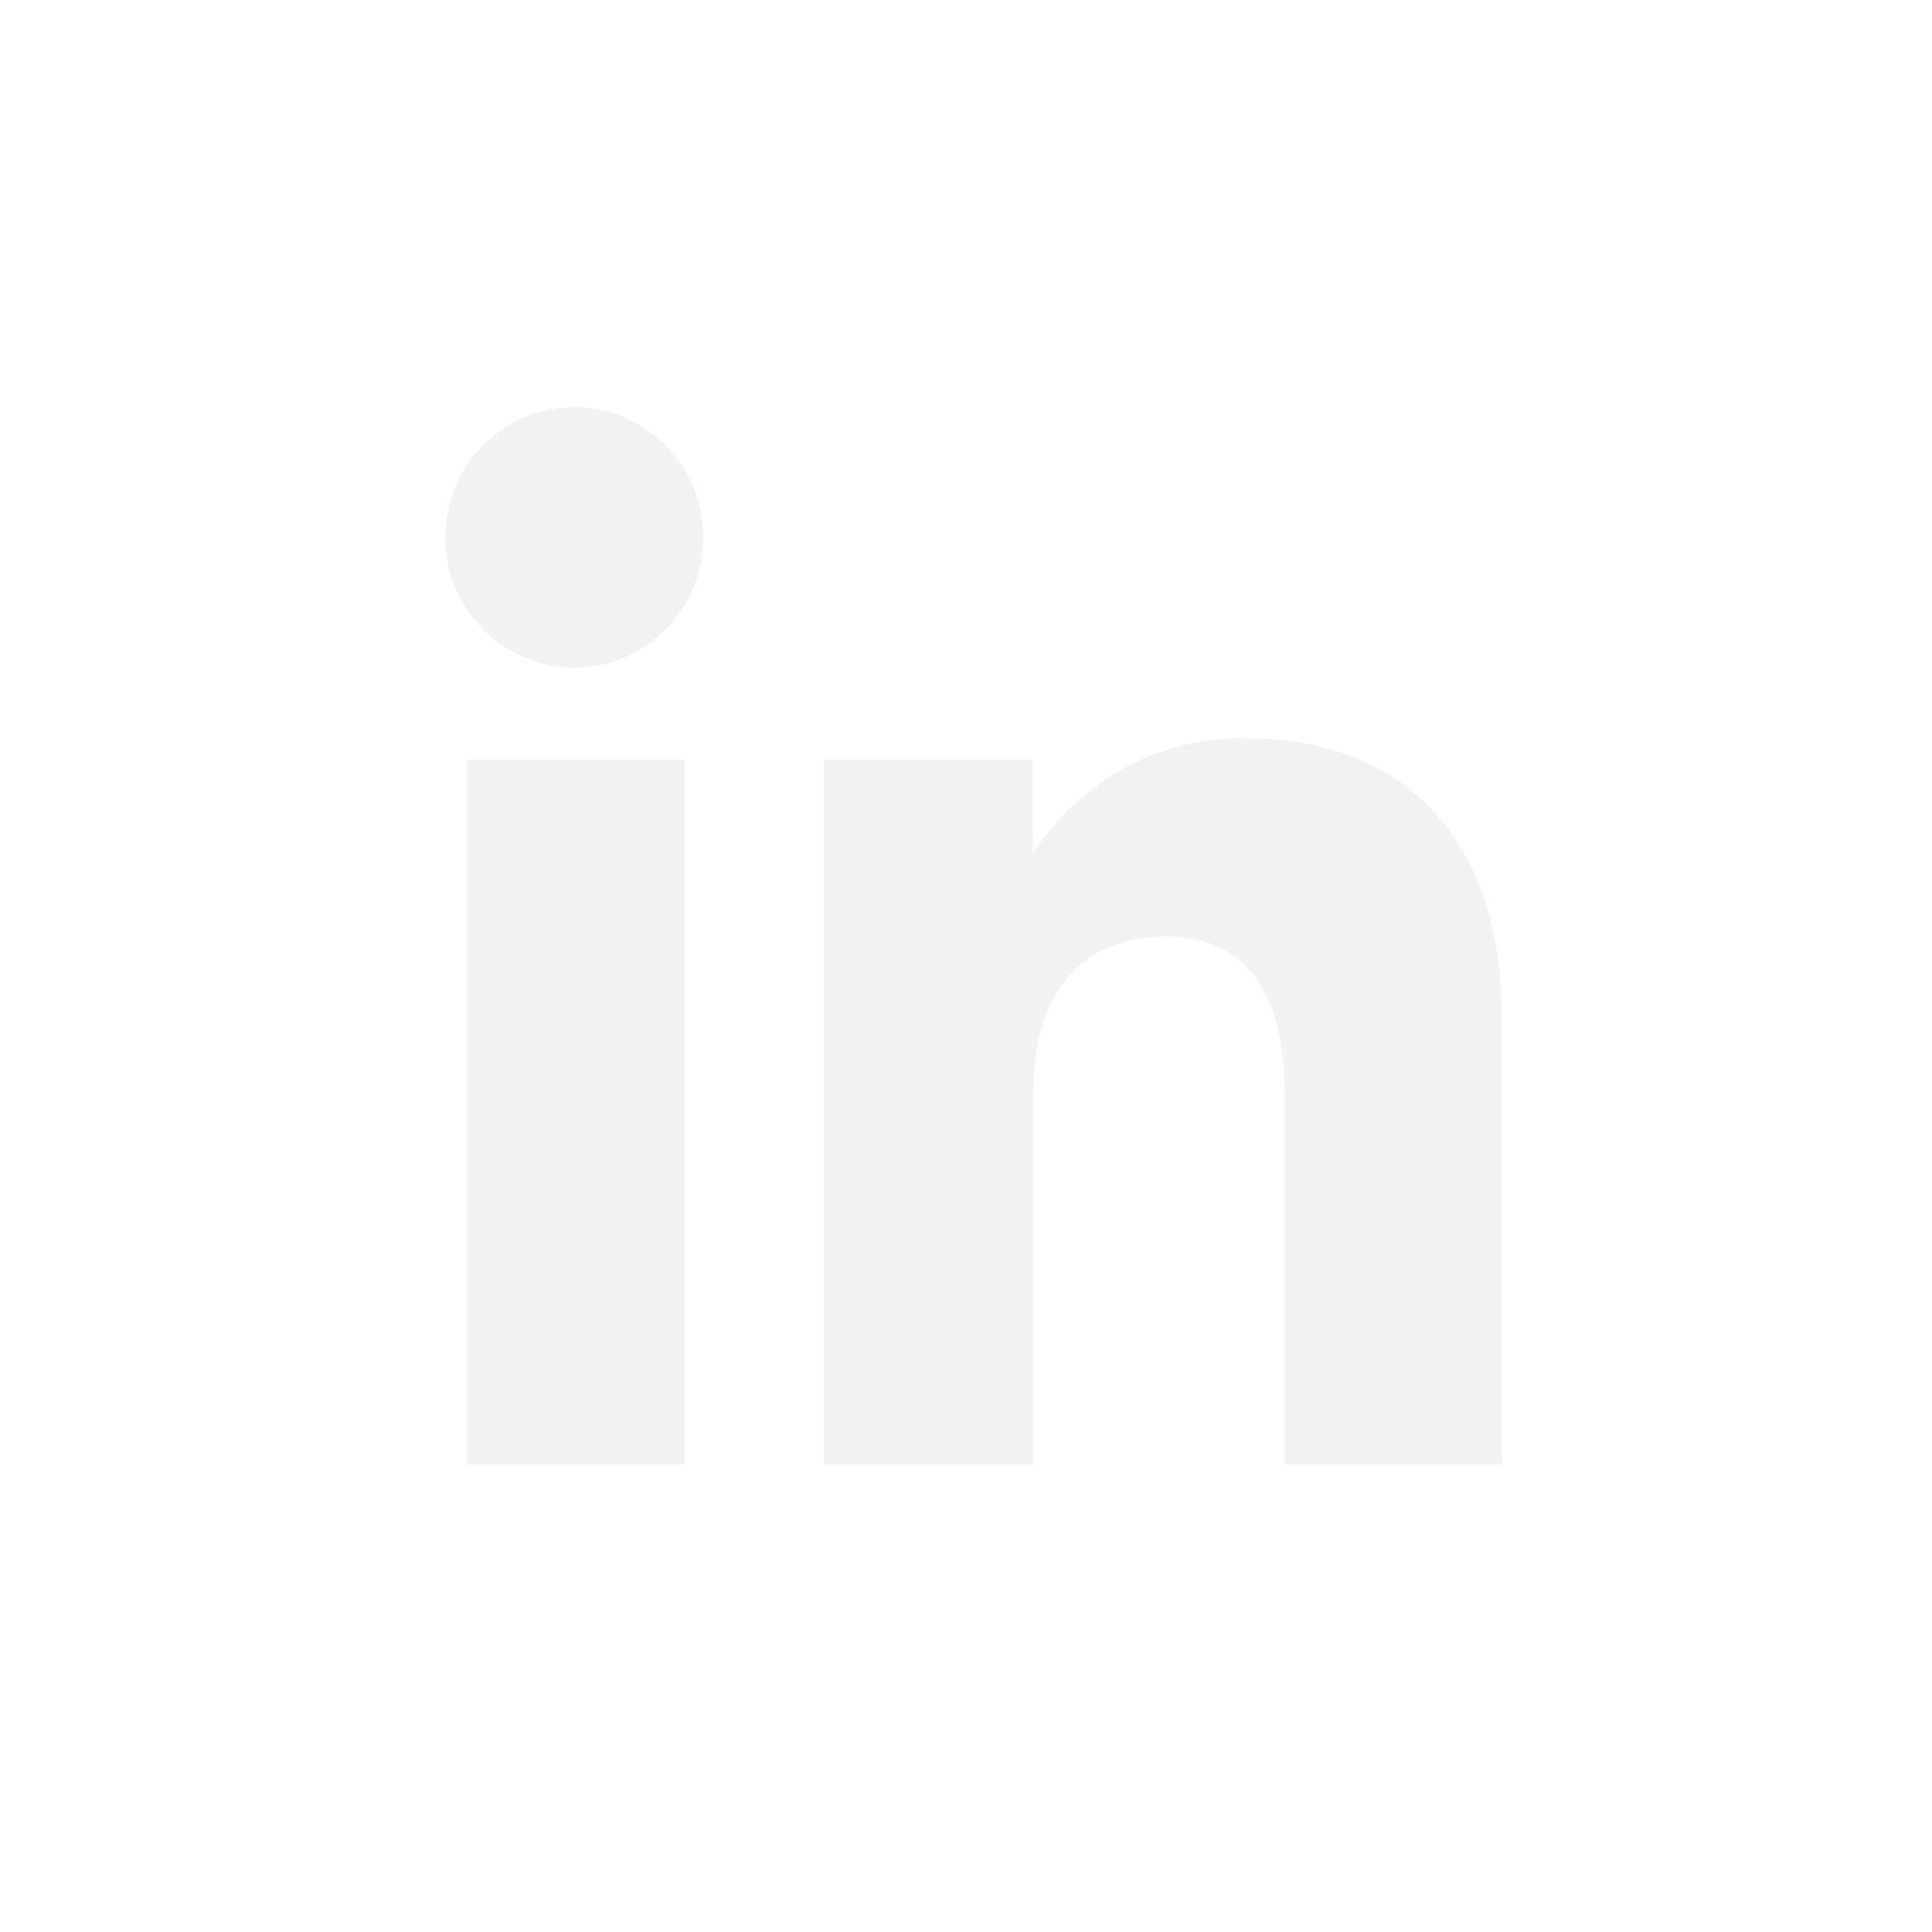
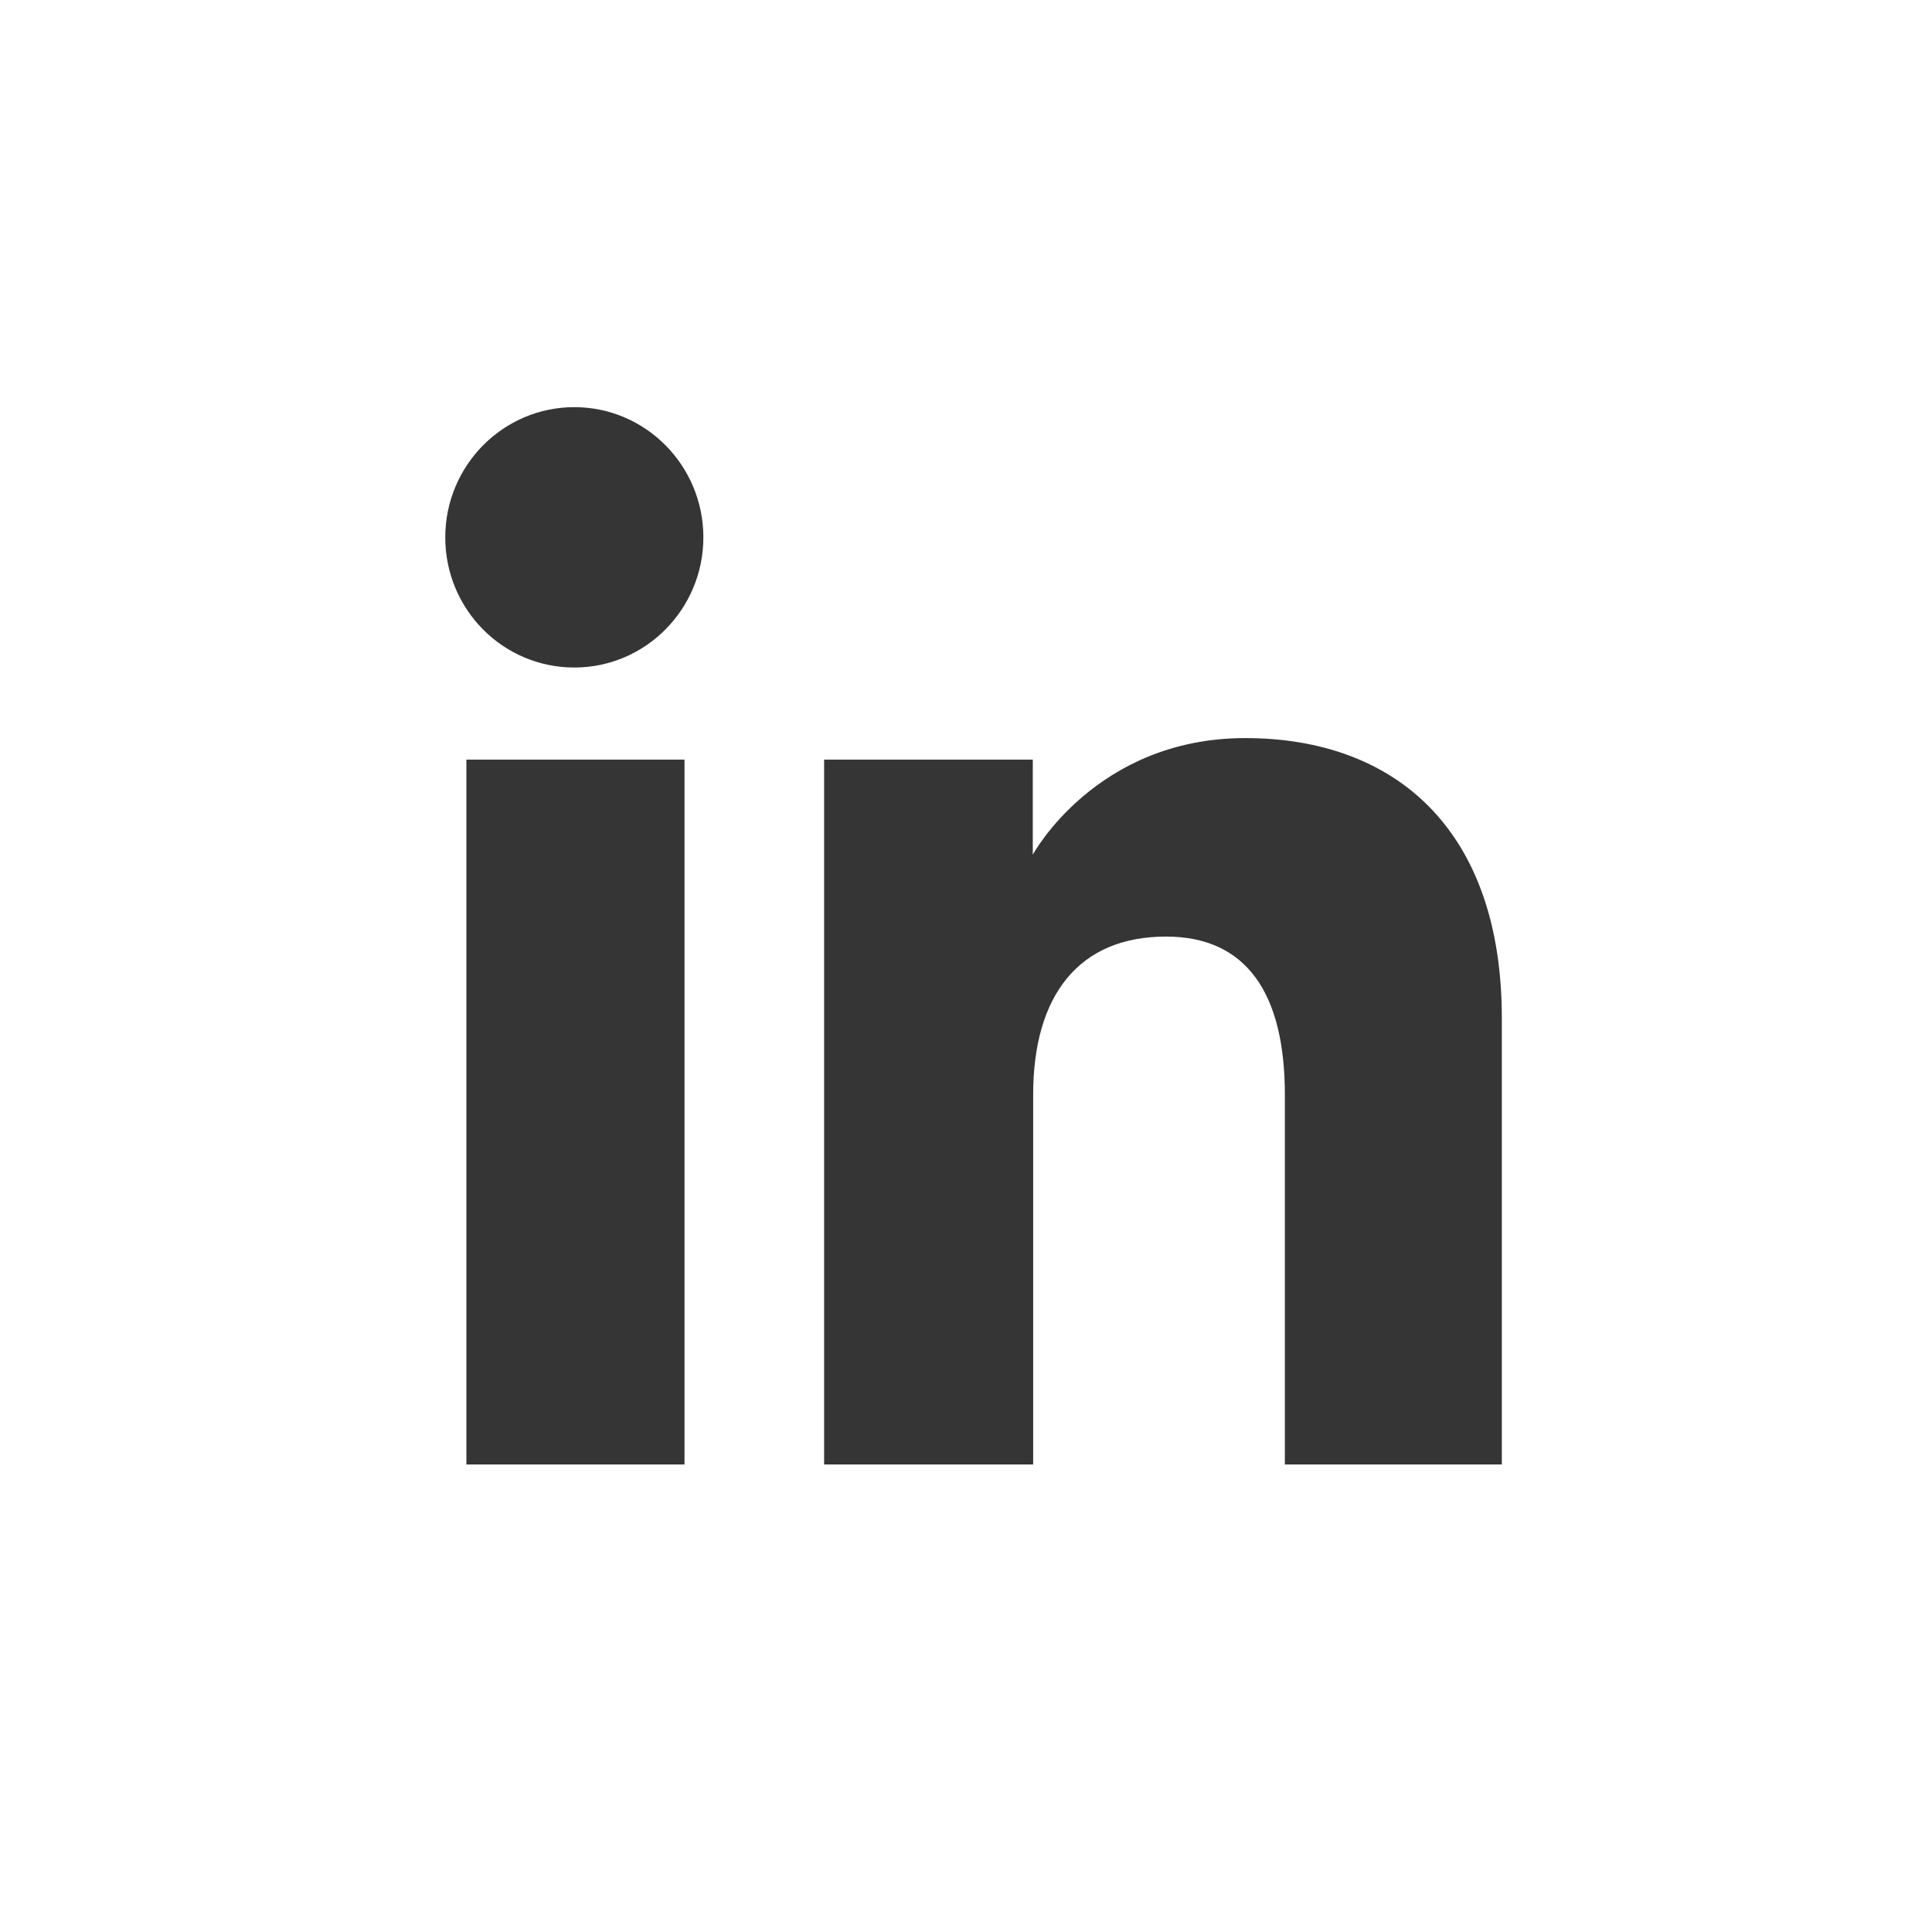
- <svg xmlns="http://www.w3.org/2000/svg" viewBox="0 0 512 512" fill="#f2f2f2">
+ <svg xmlns="http://www.w3.org/2000/svg" viewBox="0 0 512 512" fill="#353535">
  <path d="M186.4 142.4c0 19-15.3 34.5-34.2 34.5-18.9 0-34.2-15.4-34.2-34.5 0-19 15.3-34.5 34.2-34.5 18.9 0 34.2 15.5 34.2 34.5zm-5 58.9h-57.8v186.8h57.8V201.3zm92.4 0h-55.4v186.8h55.4v-98c0-26.3 12.1-41.9 35.2-41.9 21.3 0 31.5 15 31.5 41.9v98H398V269.8c0-50-28.3-74.2-68-74.2-39.6 0-56.3 30.9-56.3 30.9v-25.2h.1z" />
</svg>
